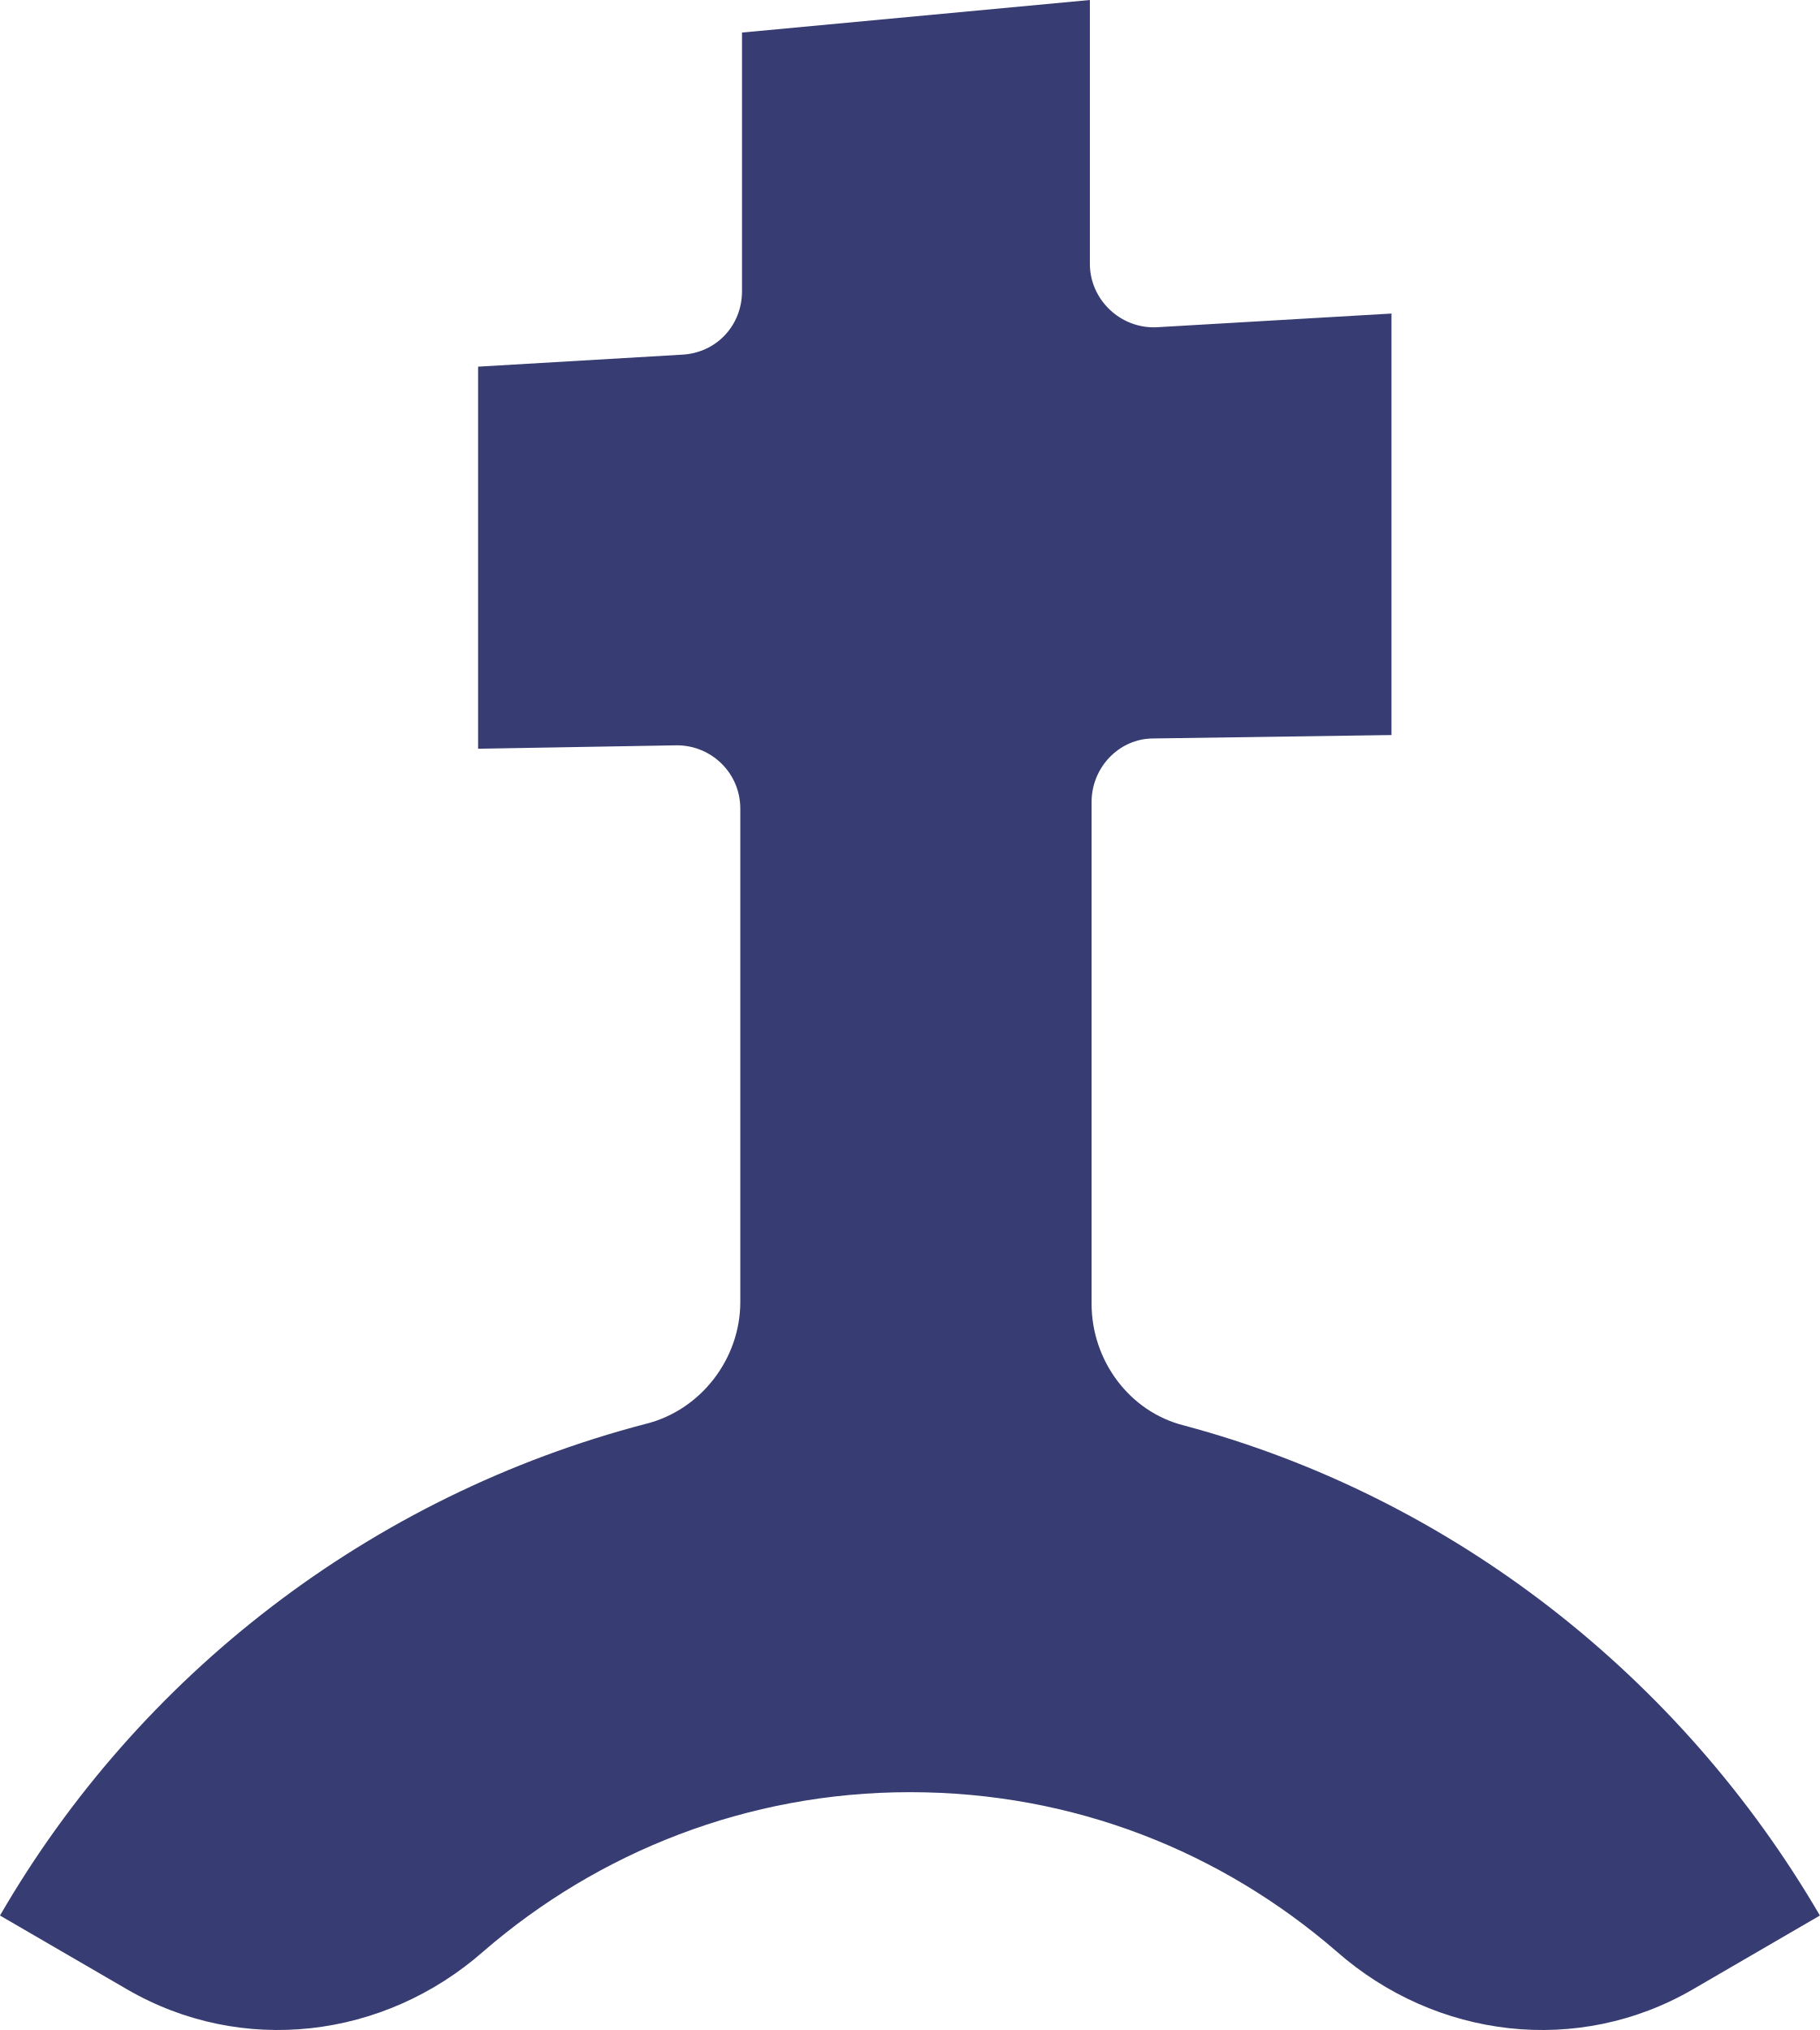
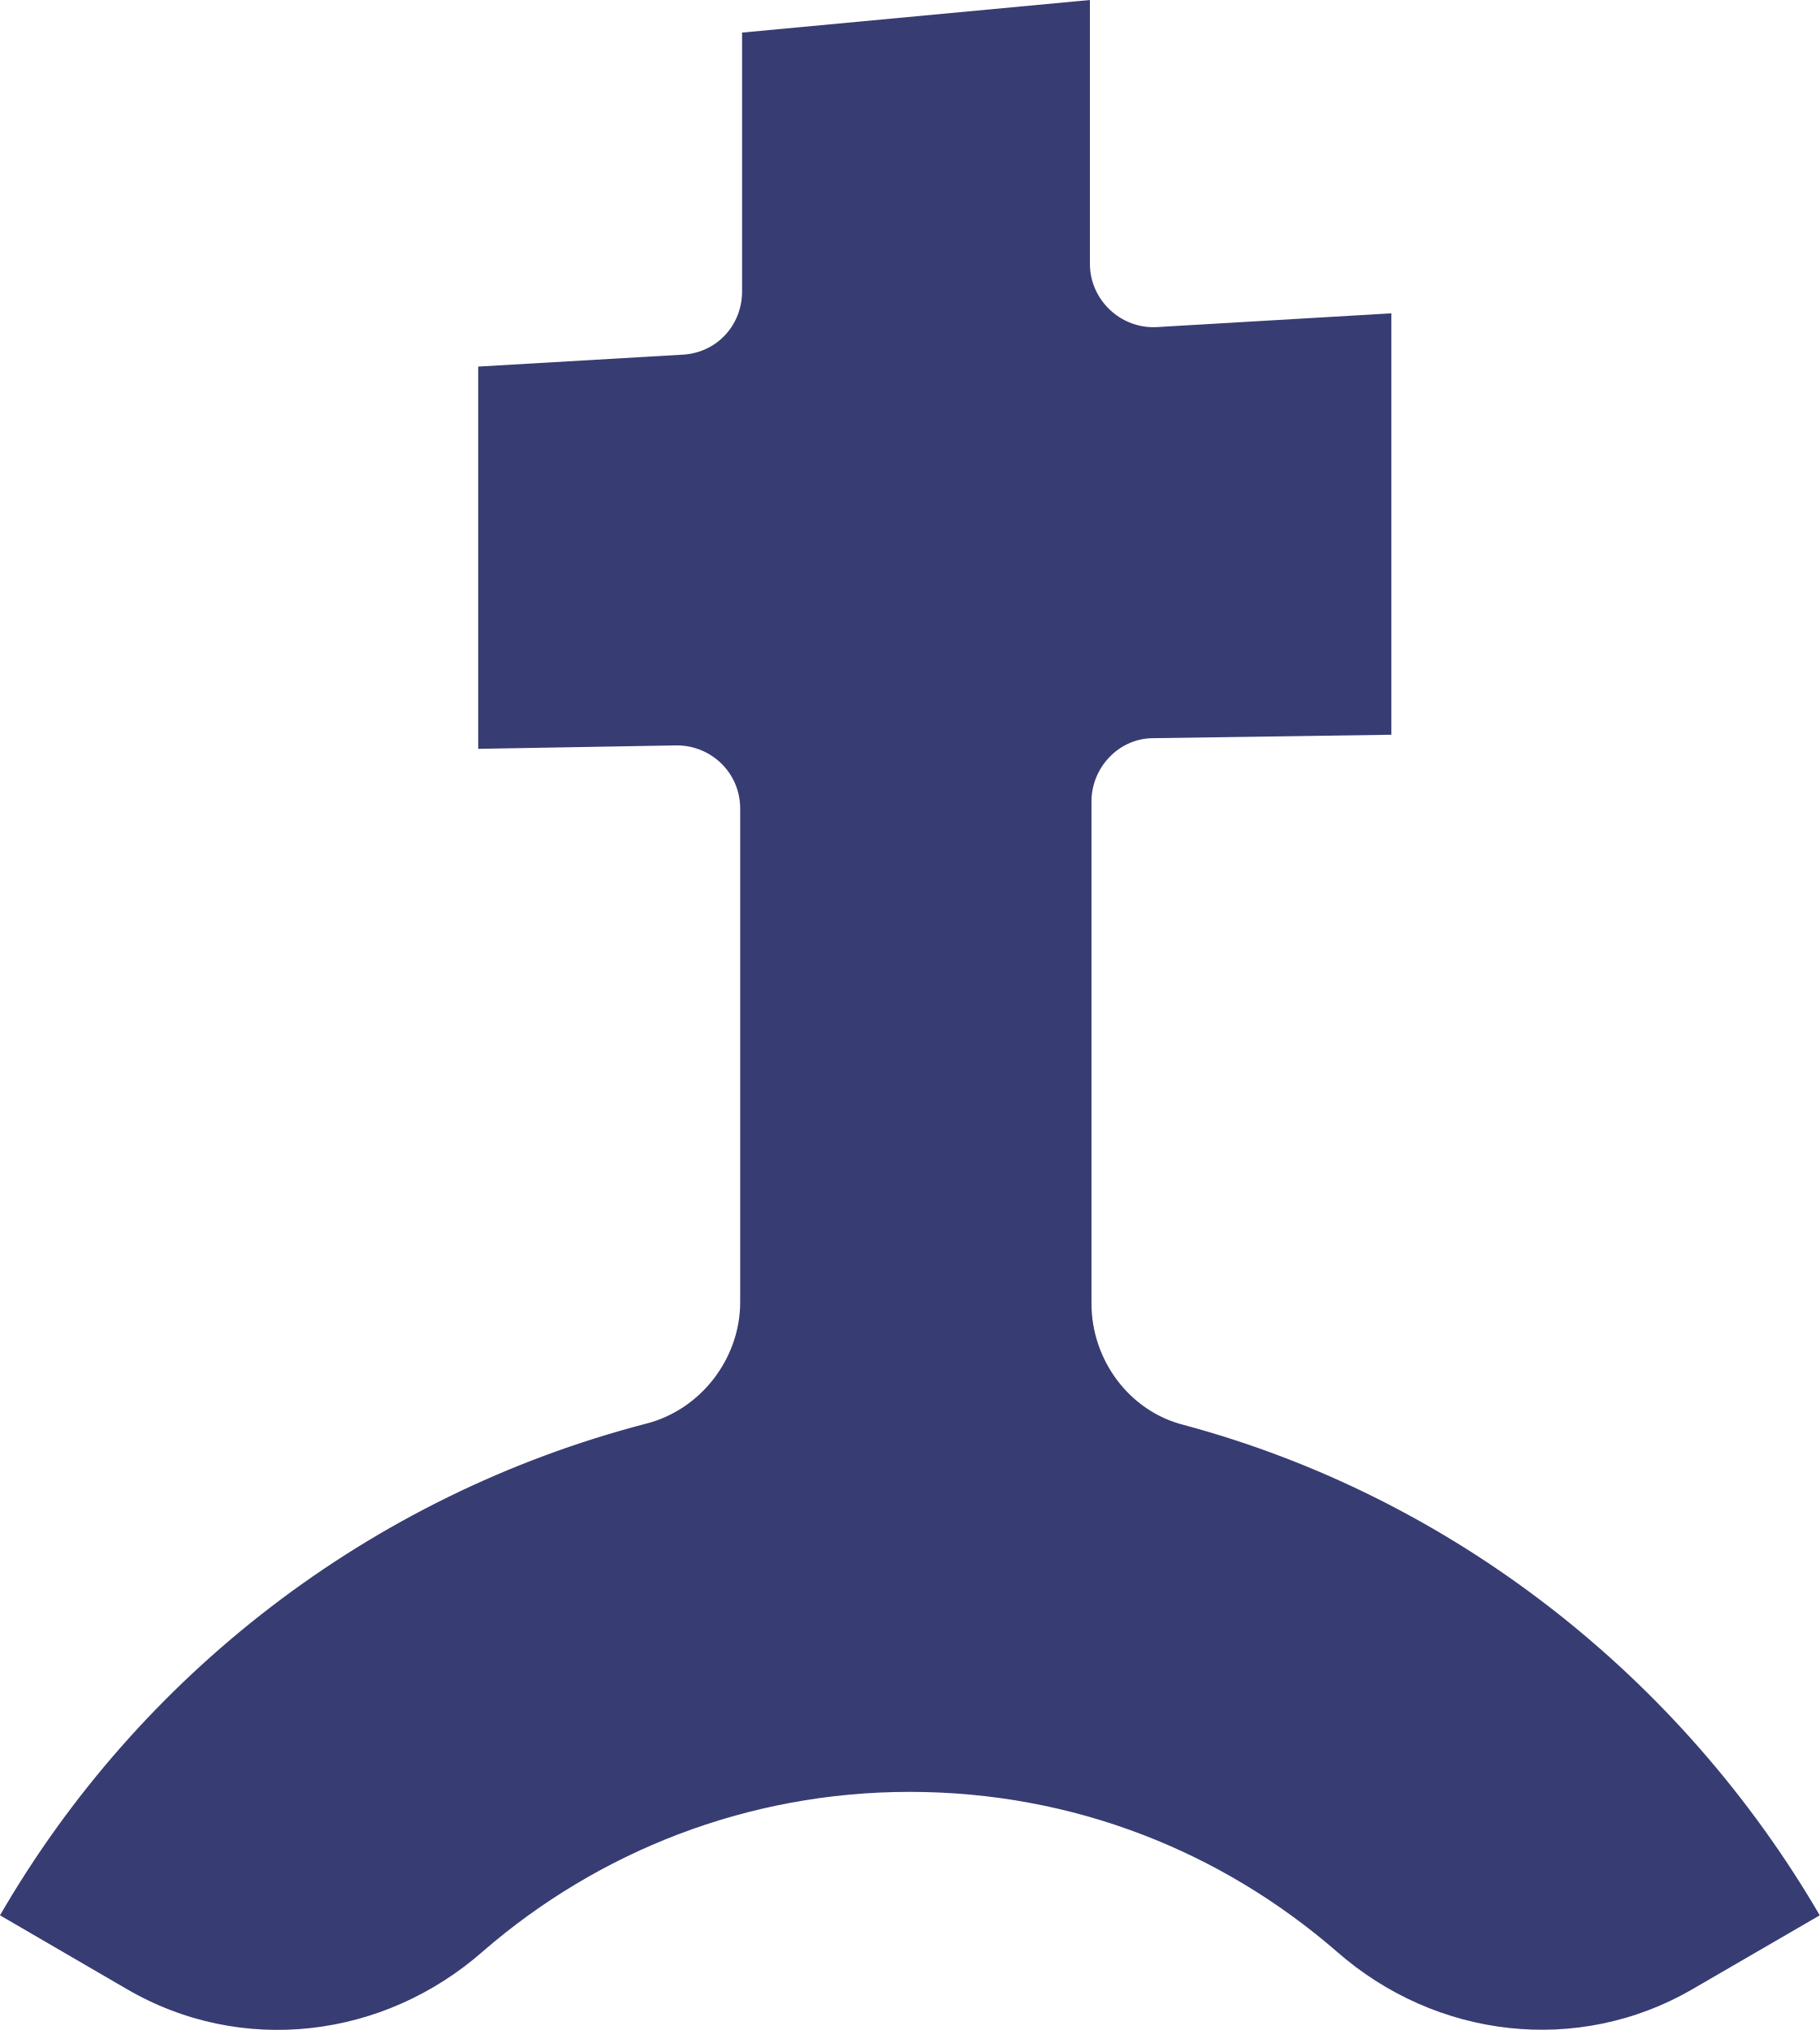
- <svg xmlns="http://www.w3.org/2000/svg" version="1.1" x="0px" y="0px" width="128.964px" height="143.877px" viewBox="0 0 128.964 143.877" enable-background="new 0 0 128.964 143.877" xml:space="preserve">
+ <svg xmlns="http://www.w3.org/2000/svg" version="1.1" x="0px" y="0px" width="58.07px" height="64.79px" viewBox="0 0 58.07 64.79" style="enable-background:new 0 0 58.07 64.79;" xml:space="preserve">
+   <style type="text/css">
+ 	.st0{fill:#373D72;}
+ </style>
  <defs>
</defs>
-   <path fill="#373D72" d="M128.964,135.764l-8.986,5.222c-8.136,4.736-18.215,3.522-25.258-2.672  c-8.136-7.043-18.579-11.293-30.237-11.293c-11.536,0-22.101,4.25-30.237,11.293c-7.043,6.193-17.122,7.408-25.258,2.672L0,135.764  c9.836-17.001,26.23-29.752,45.781-34.852c3.886-0.971,6.679-4.615,6.679-8.622V57.317c0-2.55-2.064-4.493-4.493-4.493L33.88,53.067  v-27.08l14.451-0.85c2.429-0.121,4.25-2.064,4.25-4.493V2.307L77.232,0v18.701c0,2.55,2.186,4.615,4.736,4.493l16.637-0.971v29.873  l-16.879,0.243c-2.429,0-4.372,2.064-4.372,4.493v35.58c0,4.007,2.672,7.65,6.558,8.622  C102.977,106.134,119.128,118.885,128.964,135.764z" />
+   <path class="st0" d="M58.07,61.13l-4.05,2.35c-3.66,2.13-8.2,1.59-11.37-1.2c-3.66-3.17-8.37-5.09-13.62-5.09  c-5.19,0-9.95,1.91-13.62,5.09c-3.17,2.79-7.71,3.34-11.37,1.2L0,61.13c4.43-7.66,11.81-13.4,20.61-15.69  c1.75-0.44,3.01-2.08,3.01-3.88V25.81c0-1.15-0.93-2.02-2.02-2.02l-6.34,0.11V11.7l6.51-0.38c1.09-0.05,1.91-0.93,1.91-2.02V1.04  L34.78,0v8.42c0,1.15,0.98,2.08,2.13,2.02l7.49-0.44v13.45l-7.6,0.11c-1.09,0-1.97,0.93-1.97,2.02v16.02c0,1.8,1.2,3.44,2.95,3.88  C46.37,47.79,53.64,53.53,58.07,61.13z" />
</svg>
